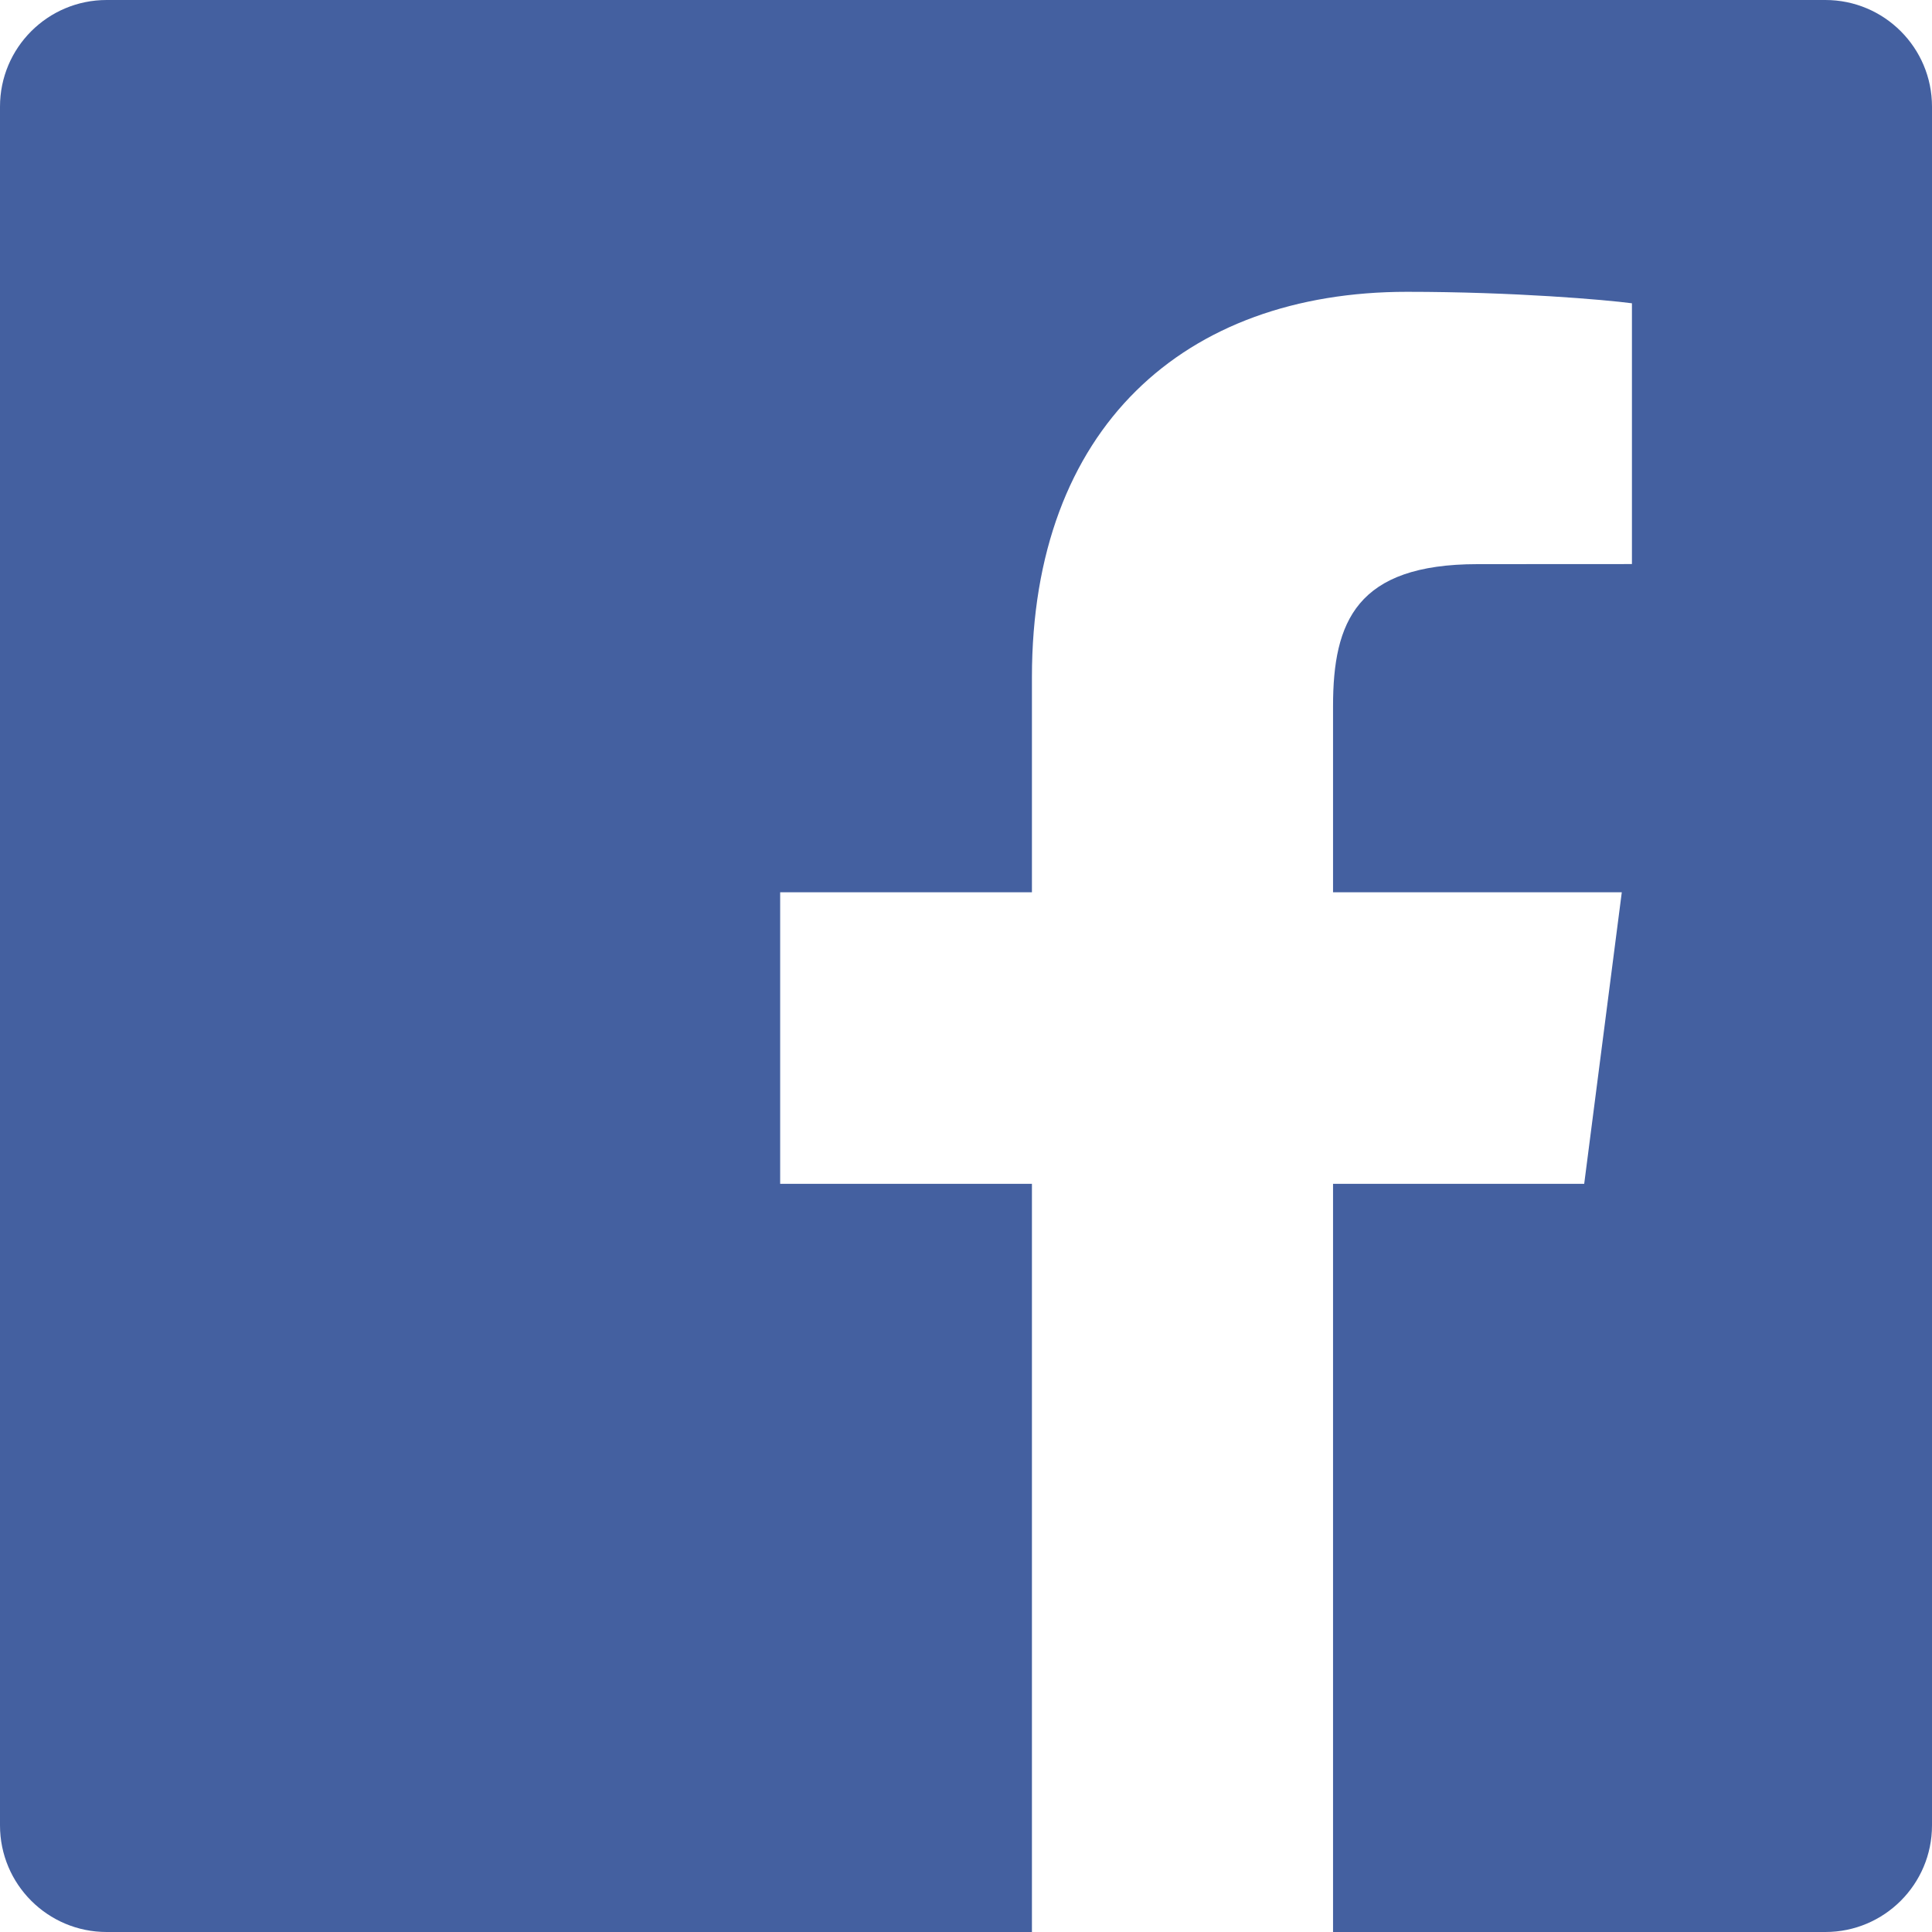
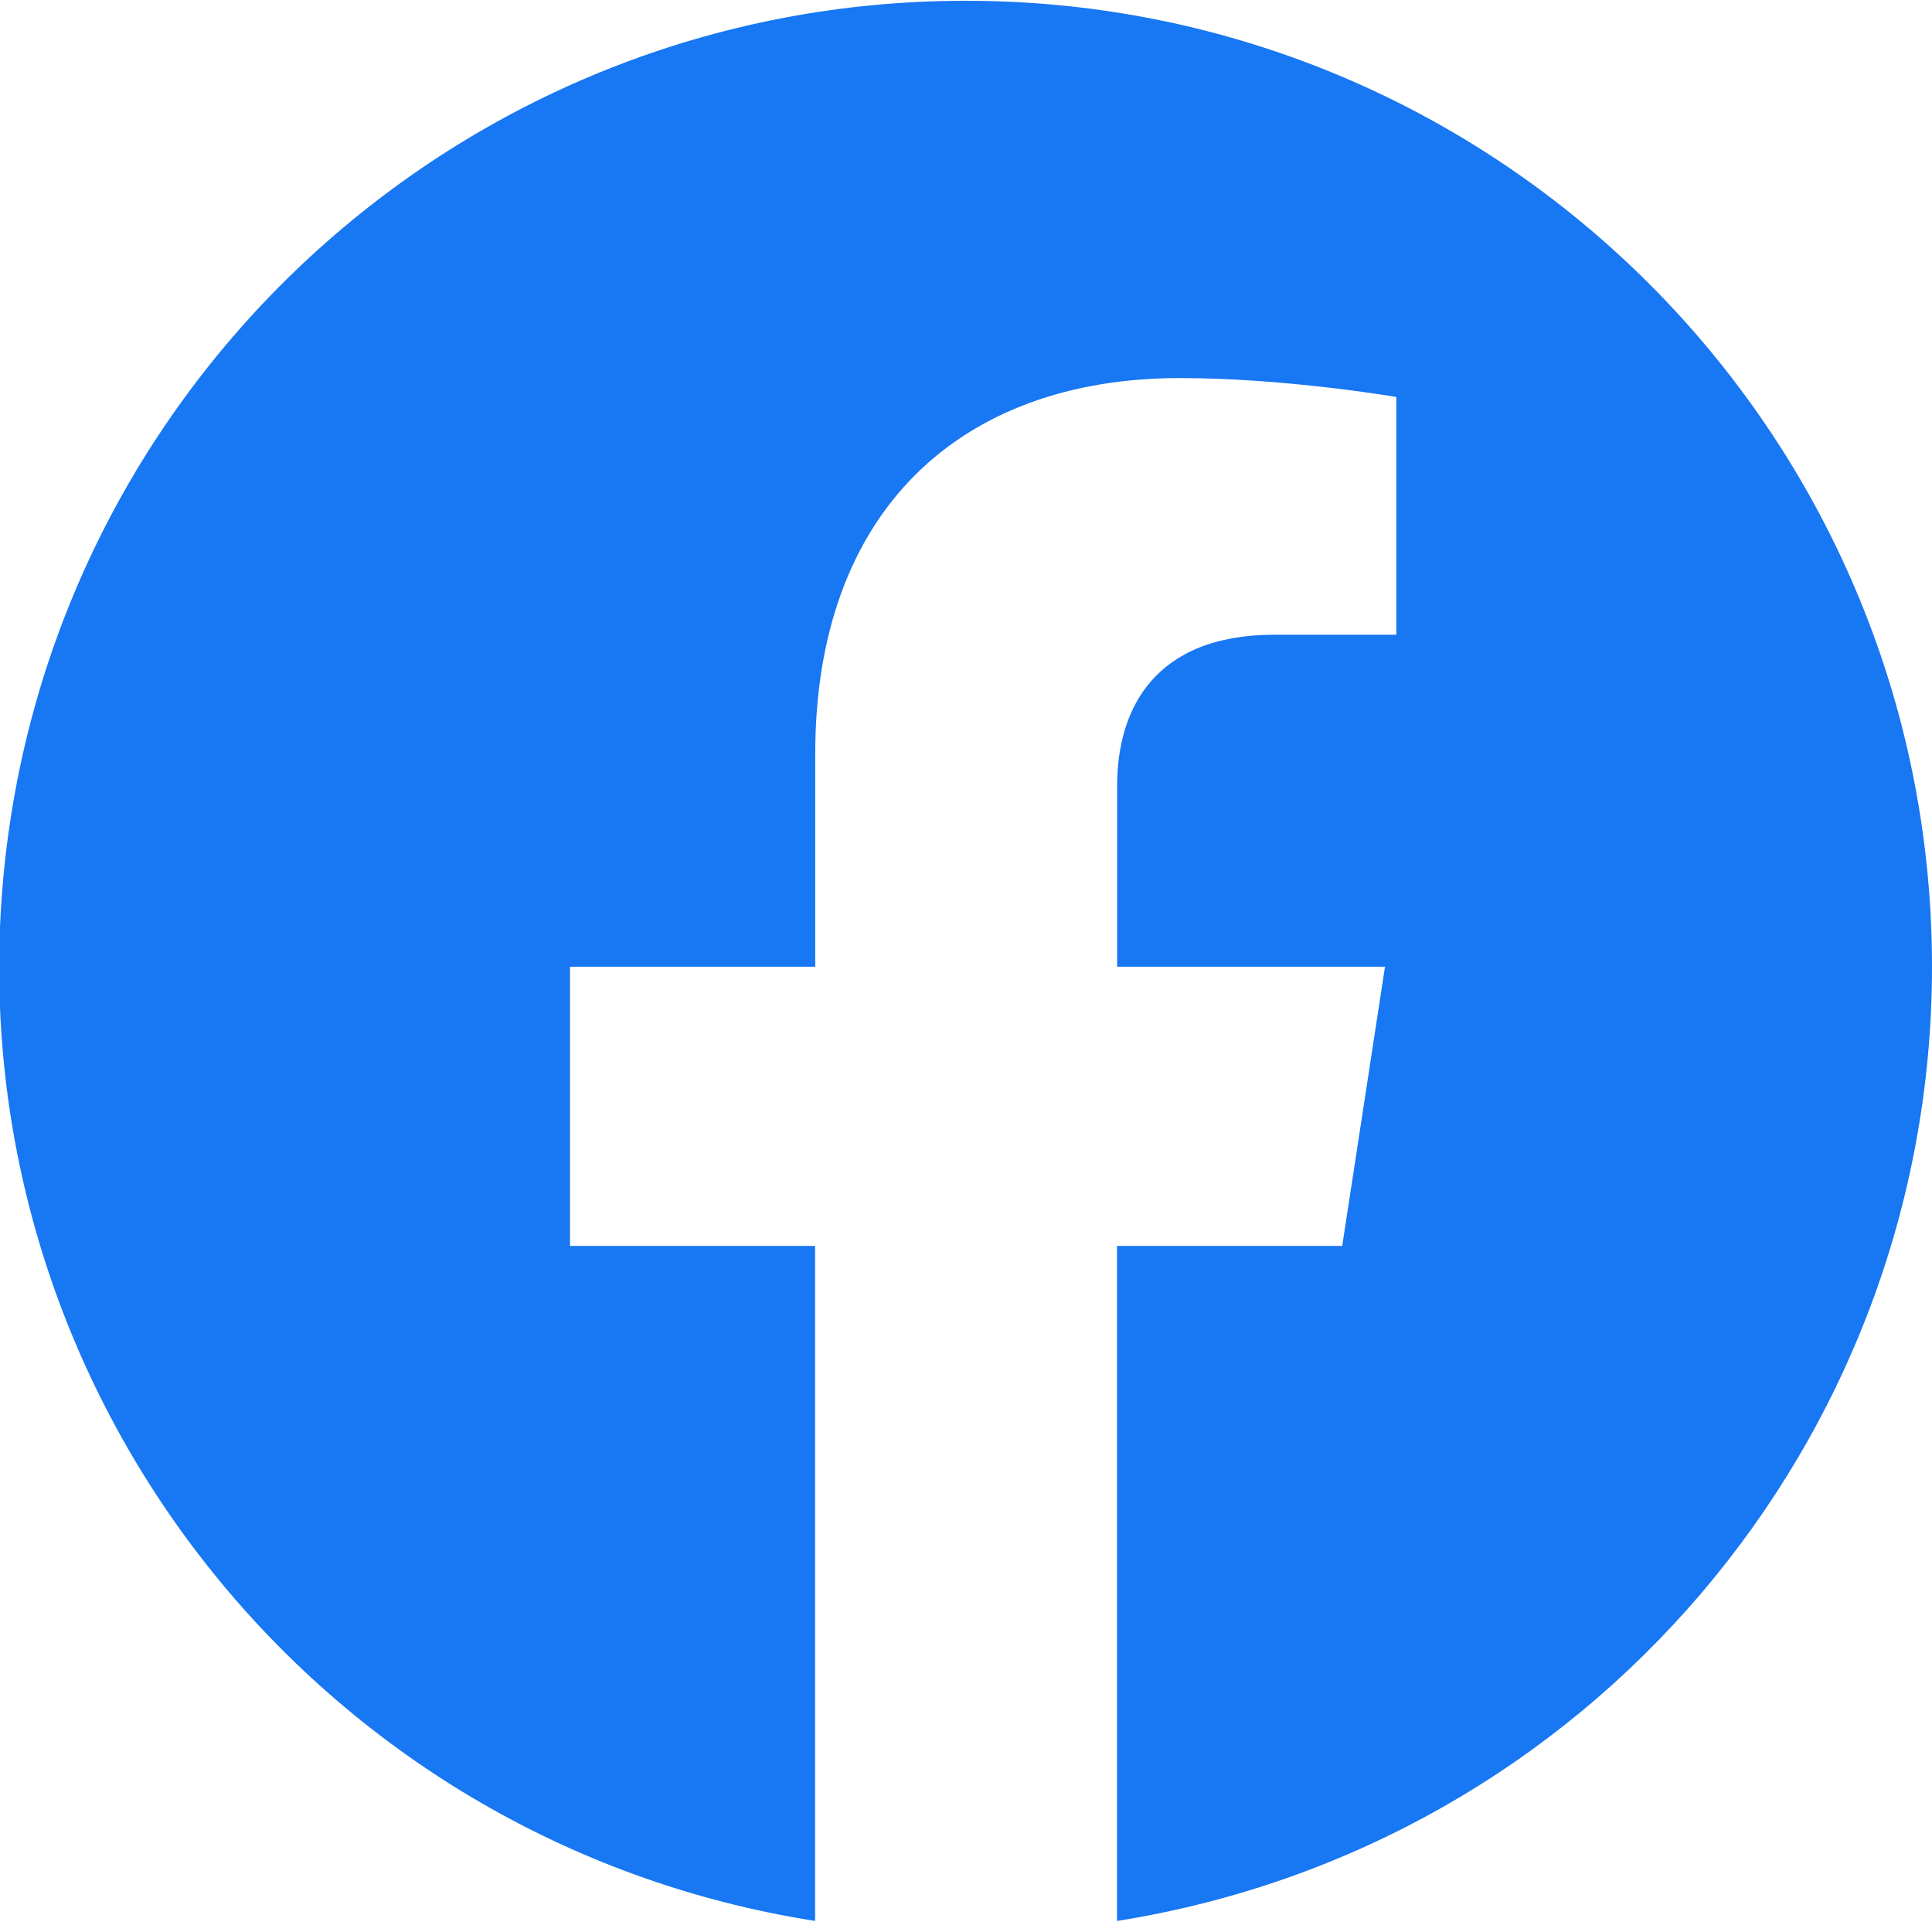
- <svg xmlns="http://www.w3.org/2000/svg" width="800px" height="800px" viewBox="0 0 48 48" version="1.1">
-   <defs>
- 
- </defs>
-   <g id="Icons" stroke="none" stroke-width="1" fill="none" fill-rule="evenodd">
-     <g id="Color-" transform="translate(-200, -160)" fill="#4460A0">
-       <path d="M225.638,208 L202.649,208 C201.186,208 200,206.814 200,205.351 L200,162.649 C200,161.186 201.186,160 202.649,160 L245.351,160 C246.814,160 248,161.186 248,162.649 L248,205.351 C248,206.814 246.814,208 245.351,208 L233.119,208 L233.119,189.412 L239.359,189.412 L240.293,182.168 L233.119,182.168 L233.119,177.543 C233.119,175.445 233.702,174.016 236.709,174.016 L240.545,174.014 L240.545,167.535 C239.882,167.447 237.605,167.25 234.956,167.25 C229.425,167.25 225.638,170.626 225.638,176.825 L225.638,182.168 L219.383,182.168 L219.383,189.412 L225.638,189.412 L225.638,208 L225.638,208 Z" id="Facebook">
- 
- </path>
-     </g>
-   </g>
+ <svg xmlns="http://www.w3.org/2000/svg" id="eNLfjZEWXlb1" viewBox="0 0 16 16" shape-rendering="geometricPrecision" text-rendering="geometricPrecision">
+   <path d="M15,8c0-3.866-3.134-7-7-7-3.656-.003-6.698,2.807-6.985,6.451s2.28,6.896,5.891,7.464v-4.892h-1.776L5.13,8h1.777v-1.542c0-1.754,1.045-2.724,2.644-2.724.766,0,1.567.137,1.567.137v1.723h-.883c-.87,0-1.14.54-1.14,1.093v1.313h1.941l-.31,2.023h-1.632v4.892C12.495,14.376,15,11.444,15,8Z" transform="matrix(1.142791 0 0 1.142791-1.141866-1.136259)" fill="#1877f2" />
</svg>
